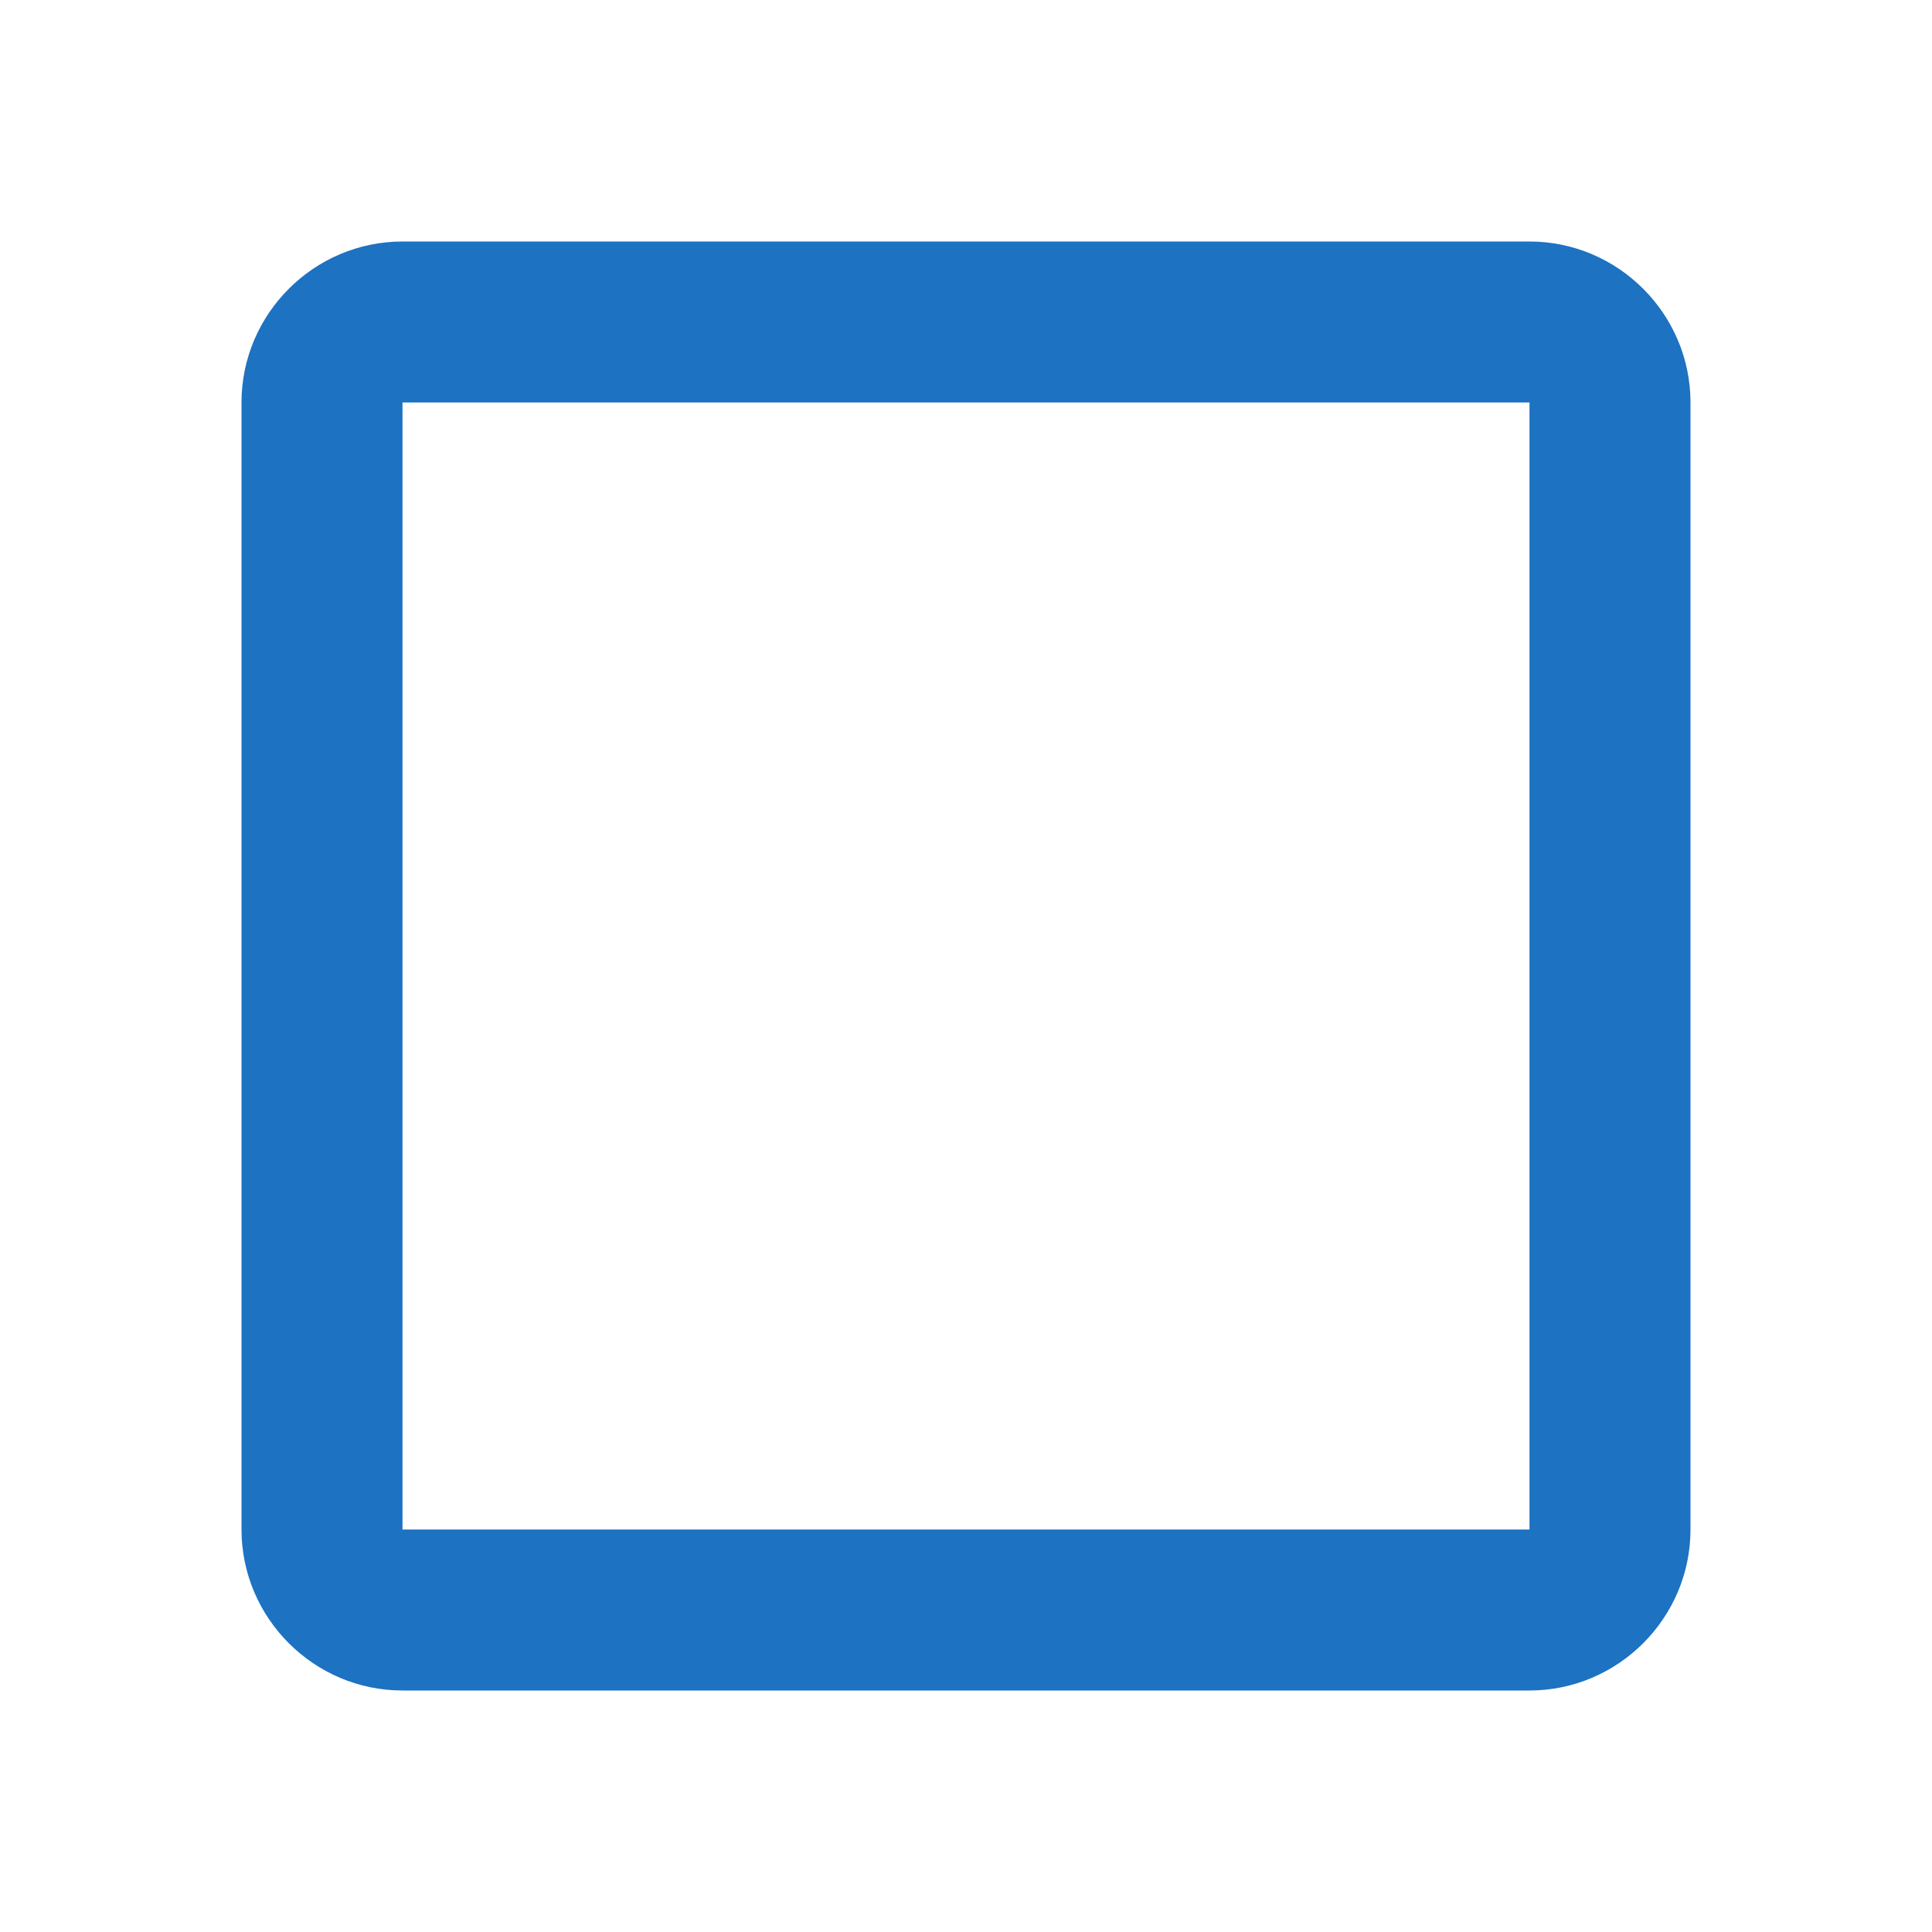
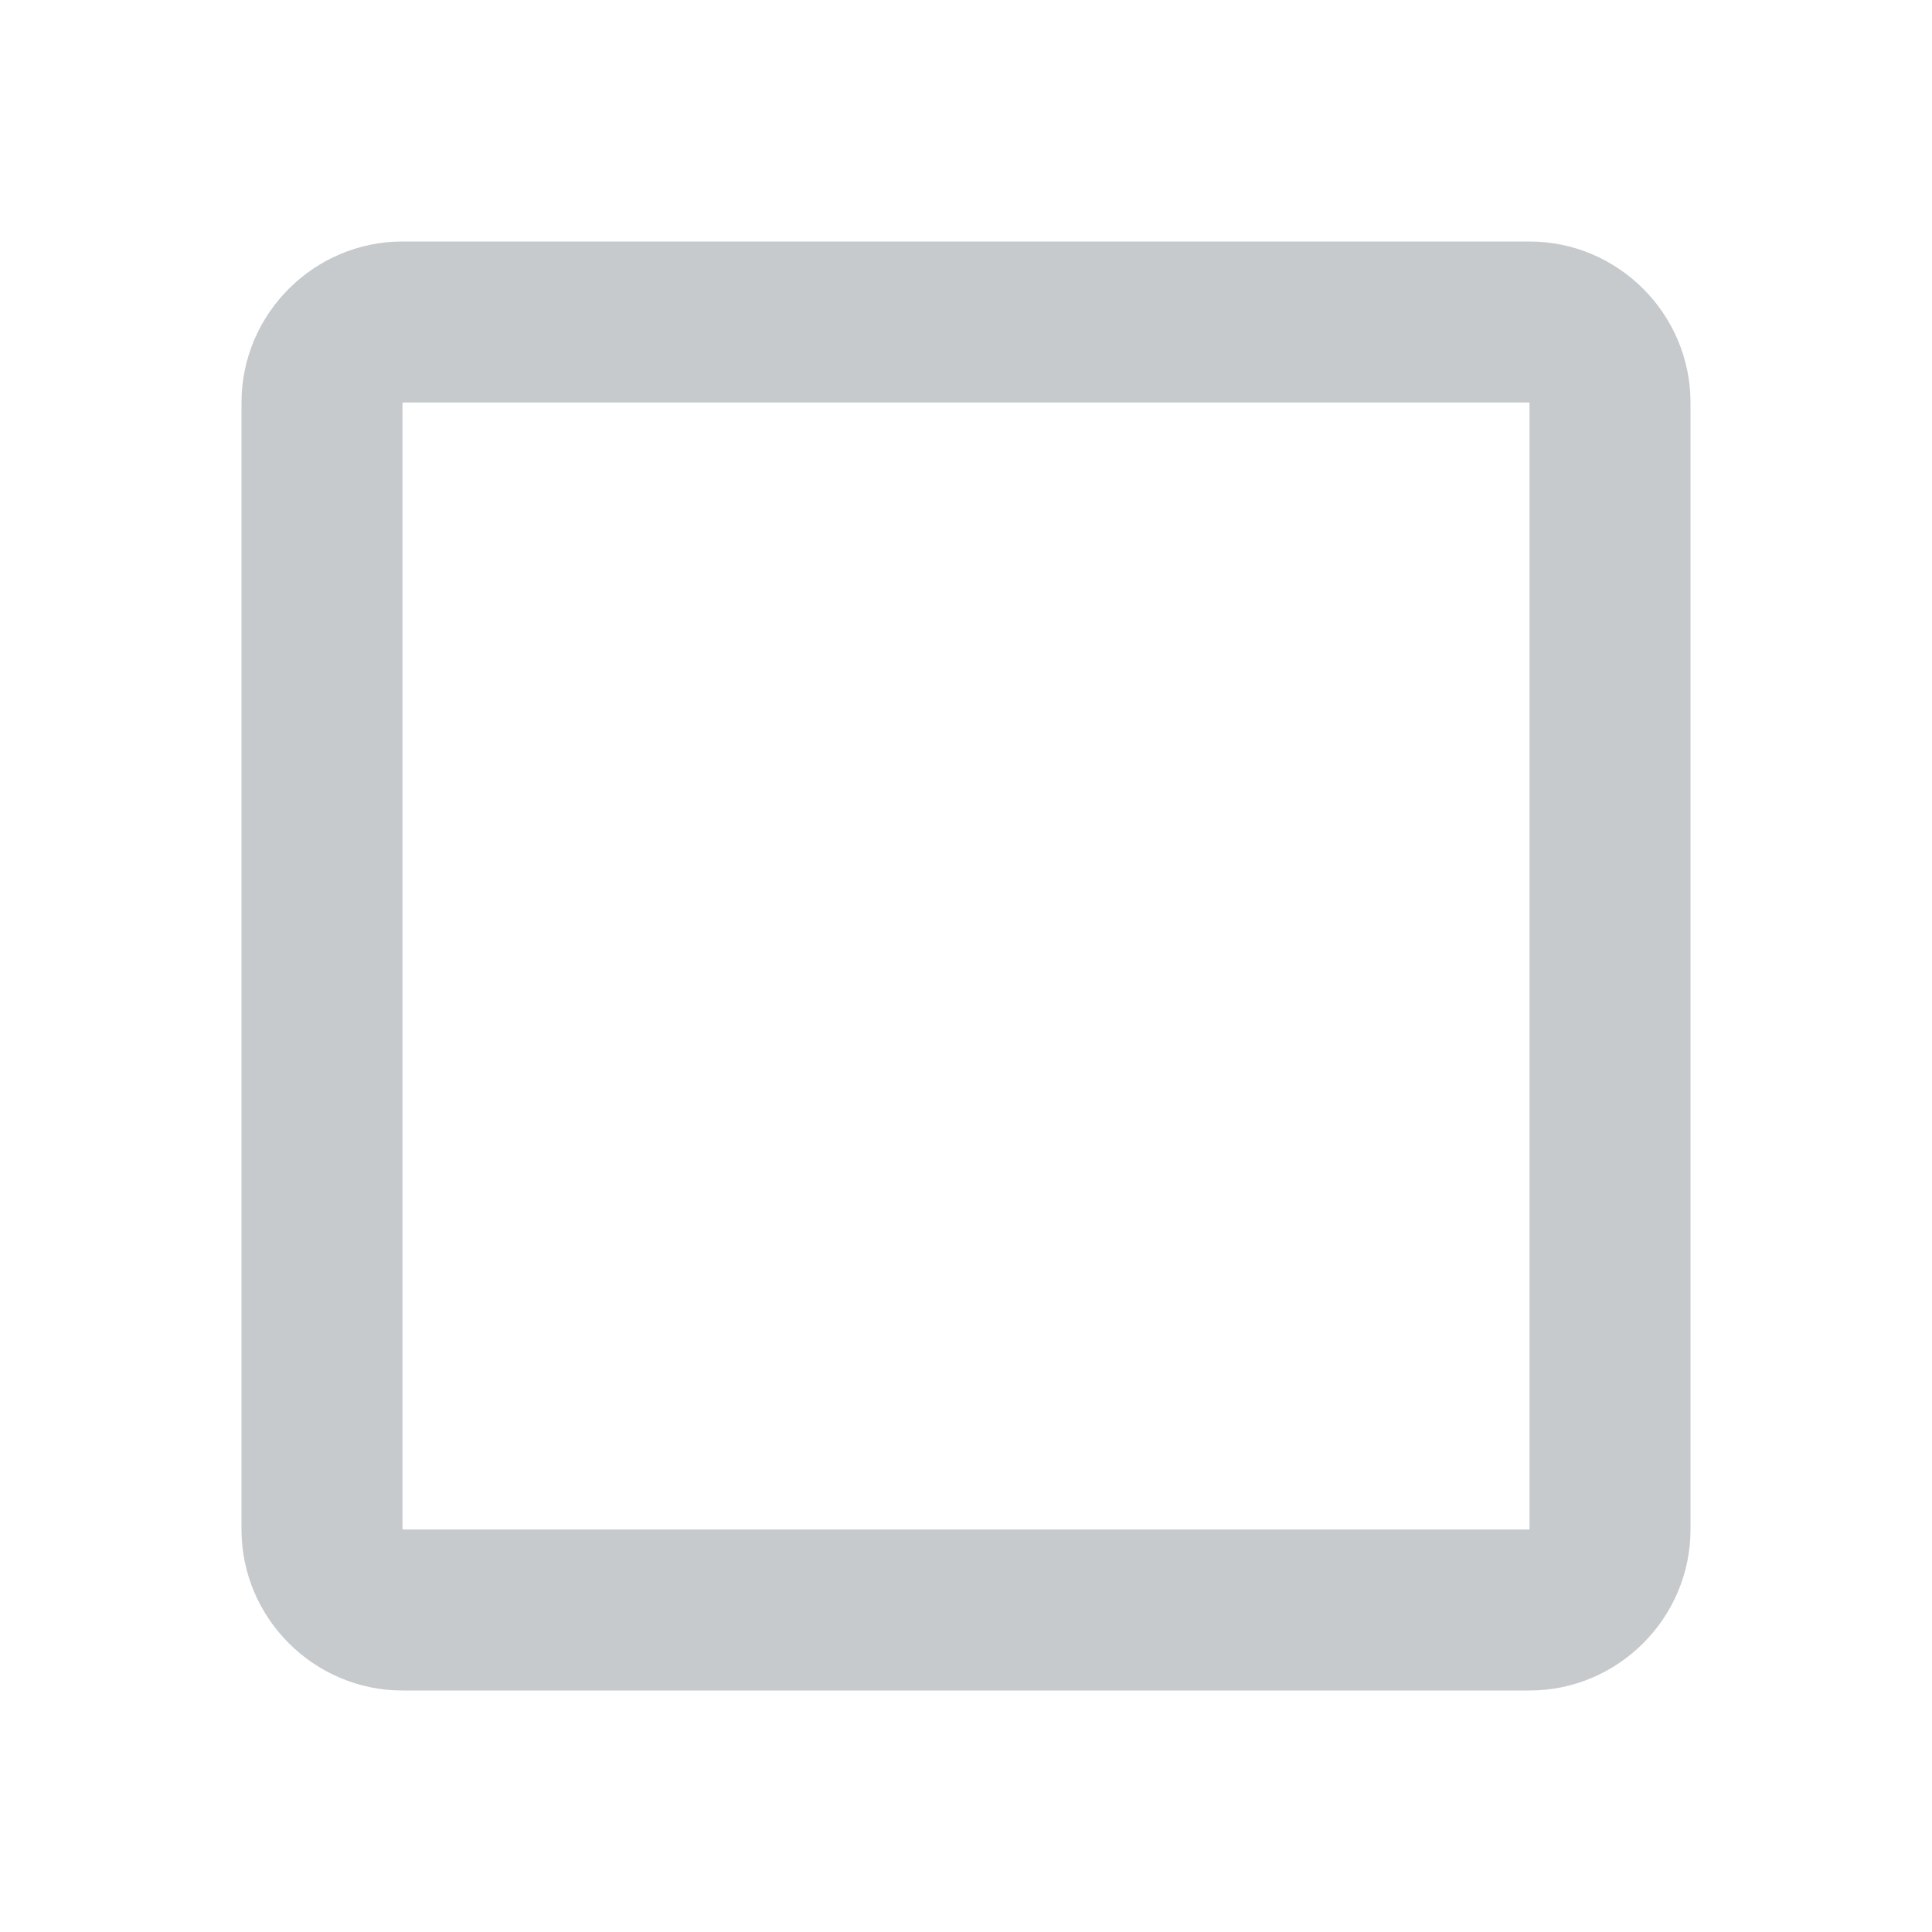
- <svg xmlns="http://www.w3.org/2000/svg" height="24px" viewBox="0 0 24 24" width="24px" fill="#1d72c2">
+ <svg xmlns="http://www.w3.org/2000/svg" height="24px" viewBox="0 0 24 24" width="24px" fill="#c6cacc">
  <path d="M0 0h24v24H0z" fill="none" />
  <path d="M19 5v14H5V5h14m0-2H5c-1.1 0-2 .9-2 2v14c0 1.1.9 2 2 2h14c1.1 0 2-.9 2-2V5c0-1.1-.9-2-2-2z" />
</svg>
